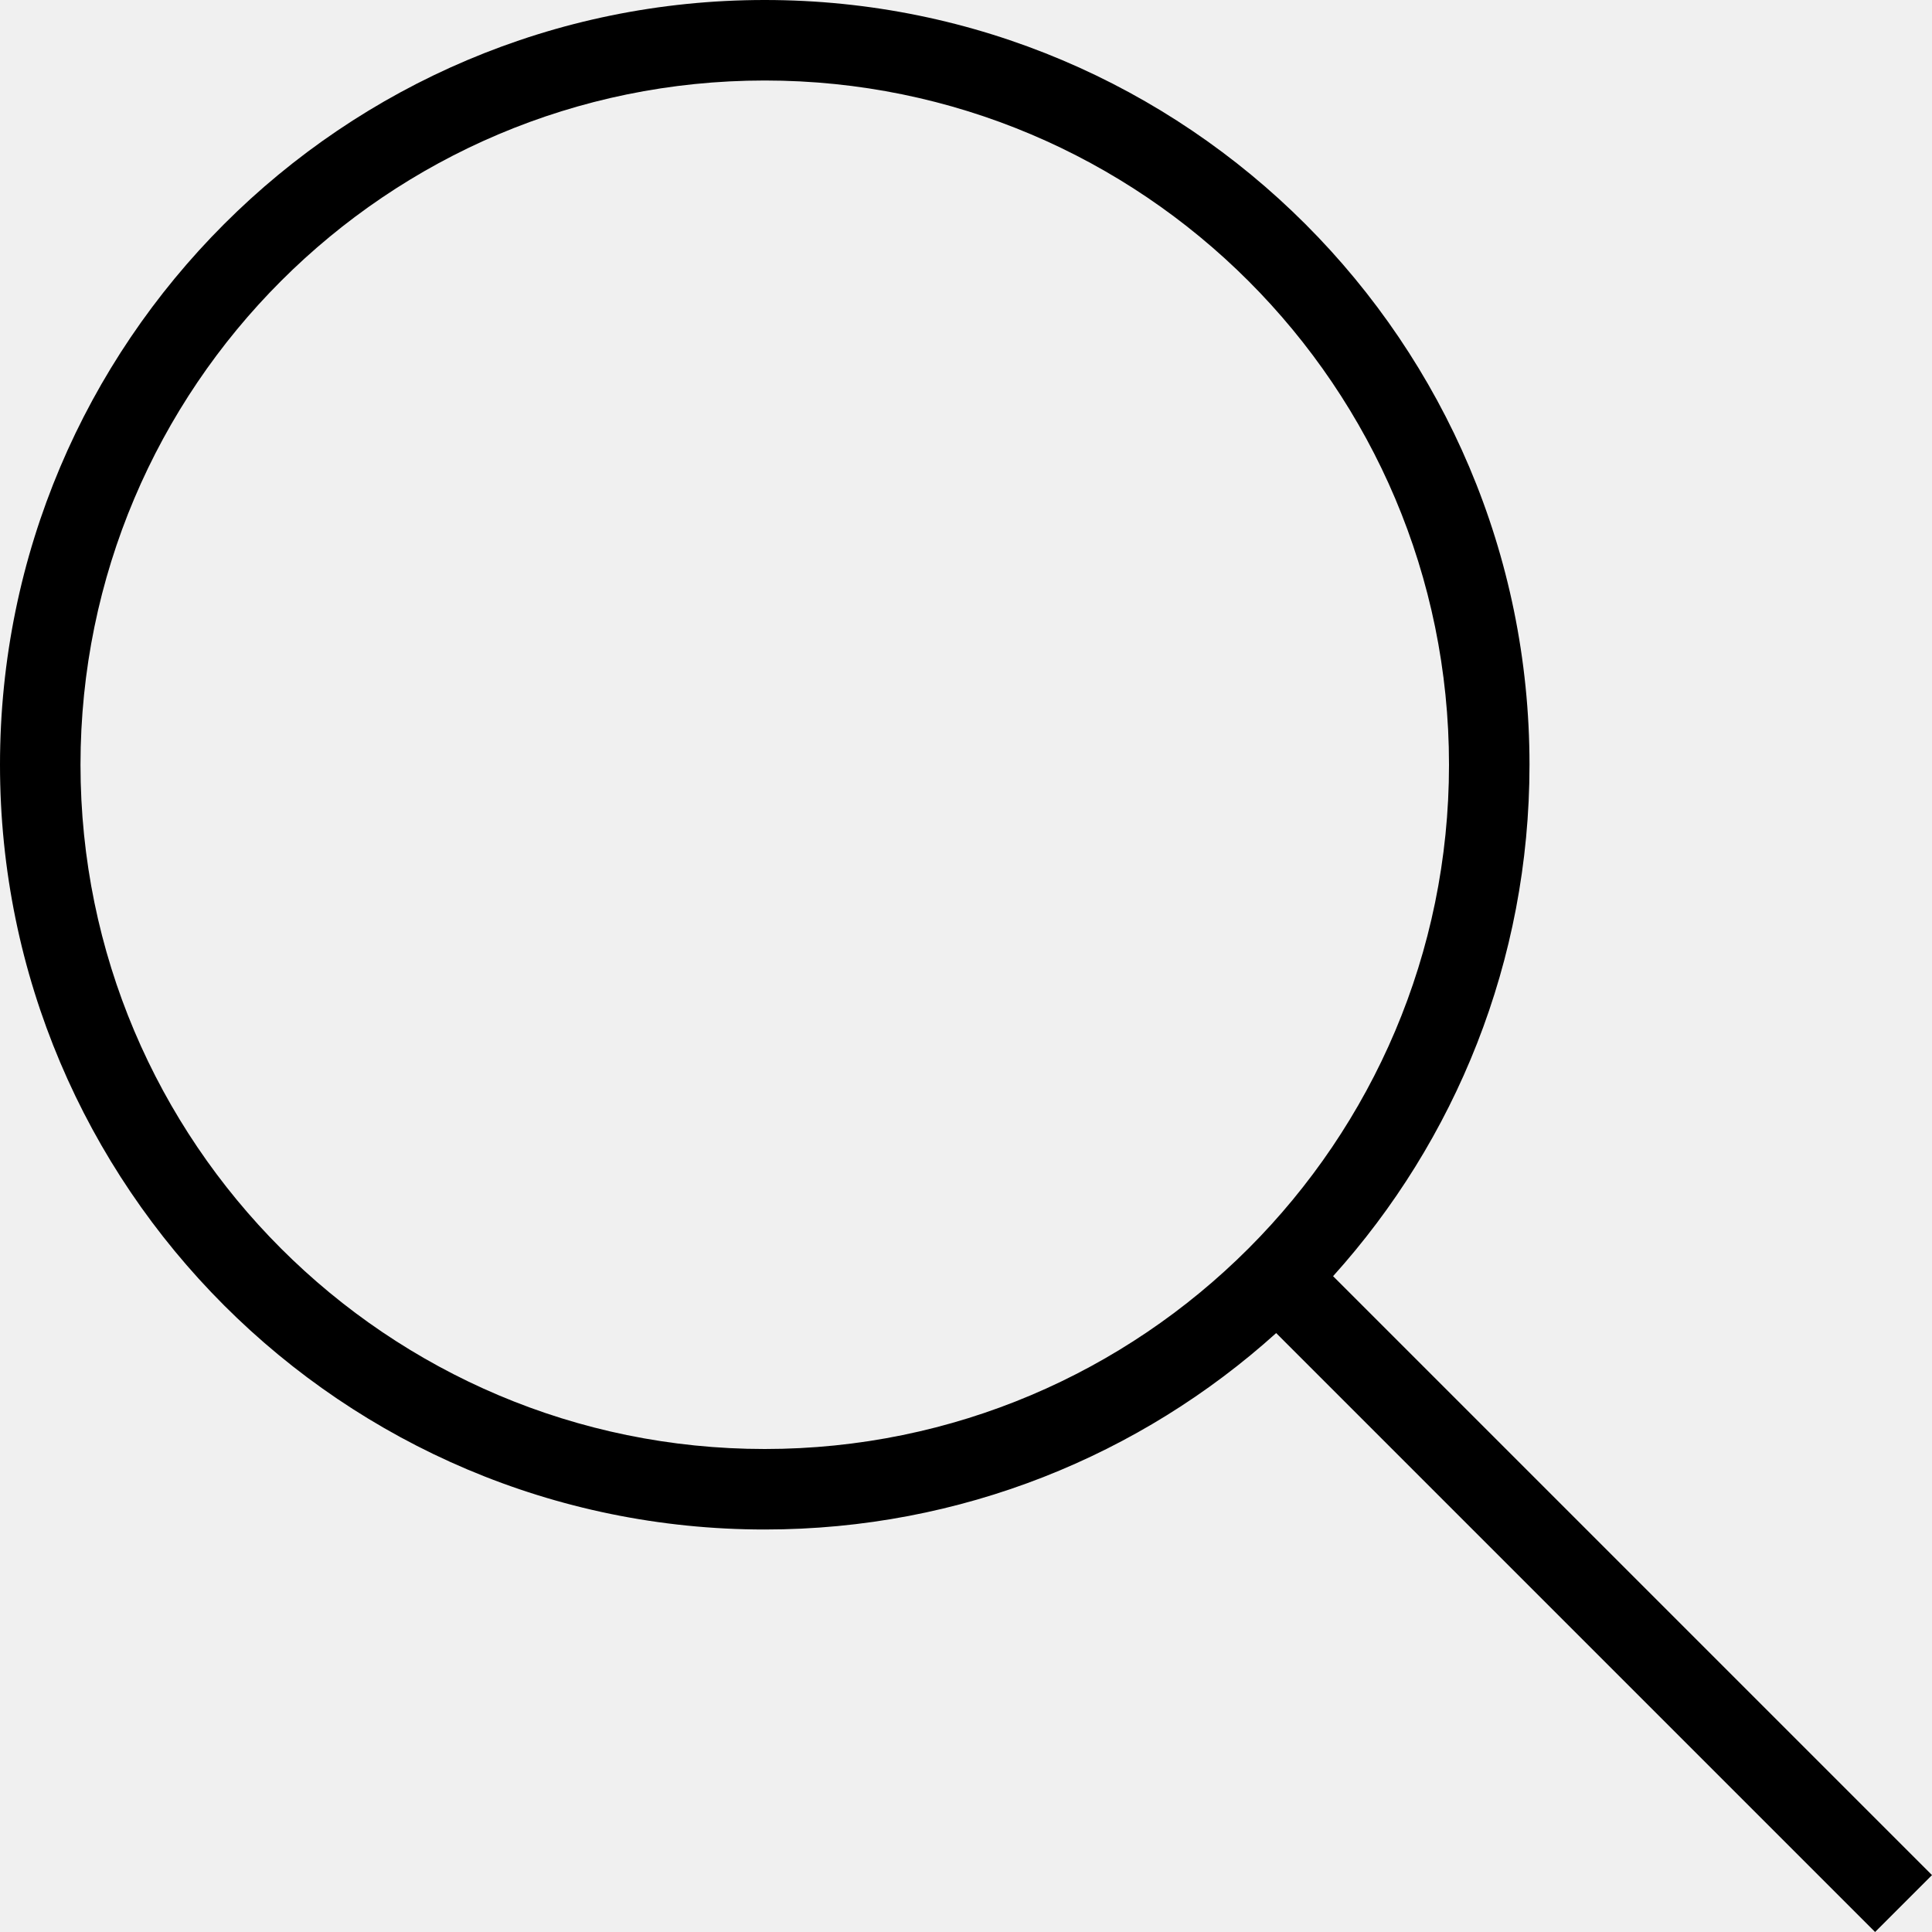
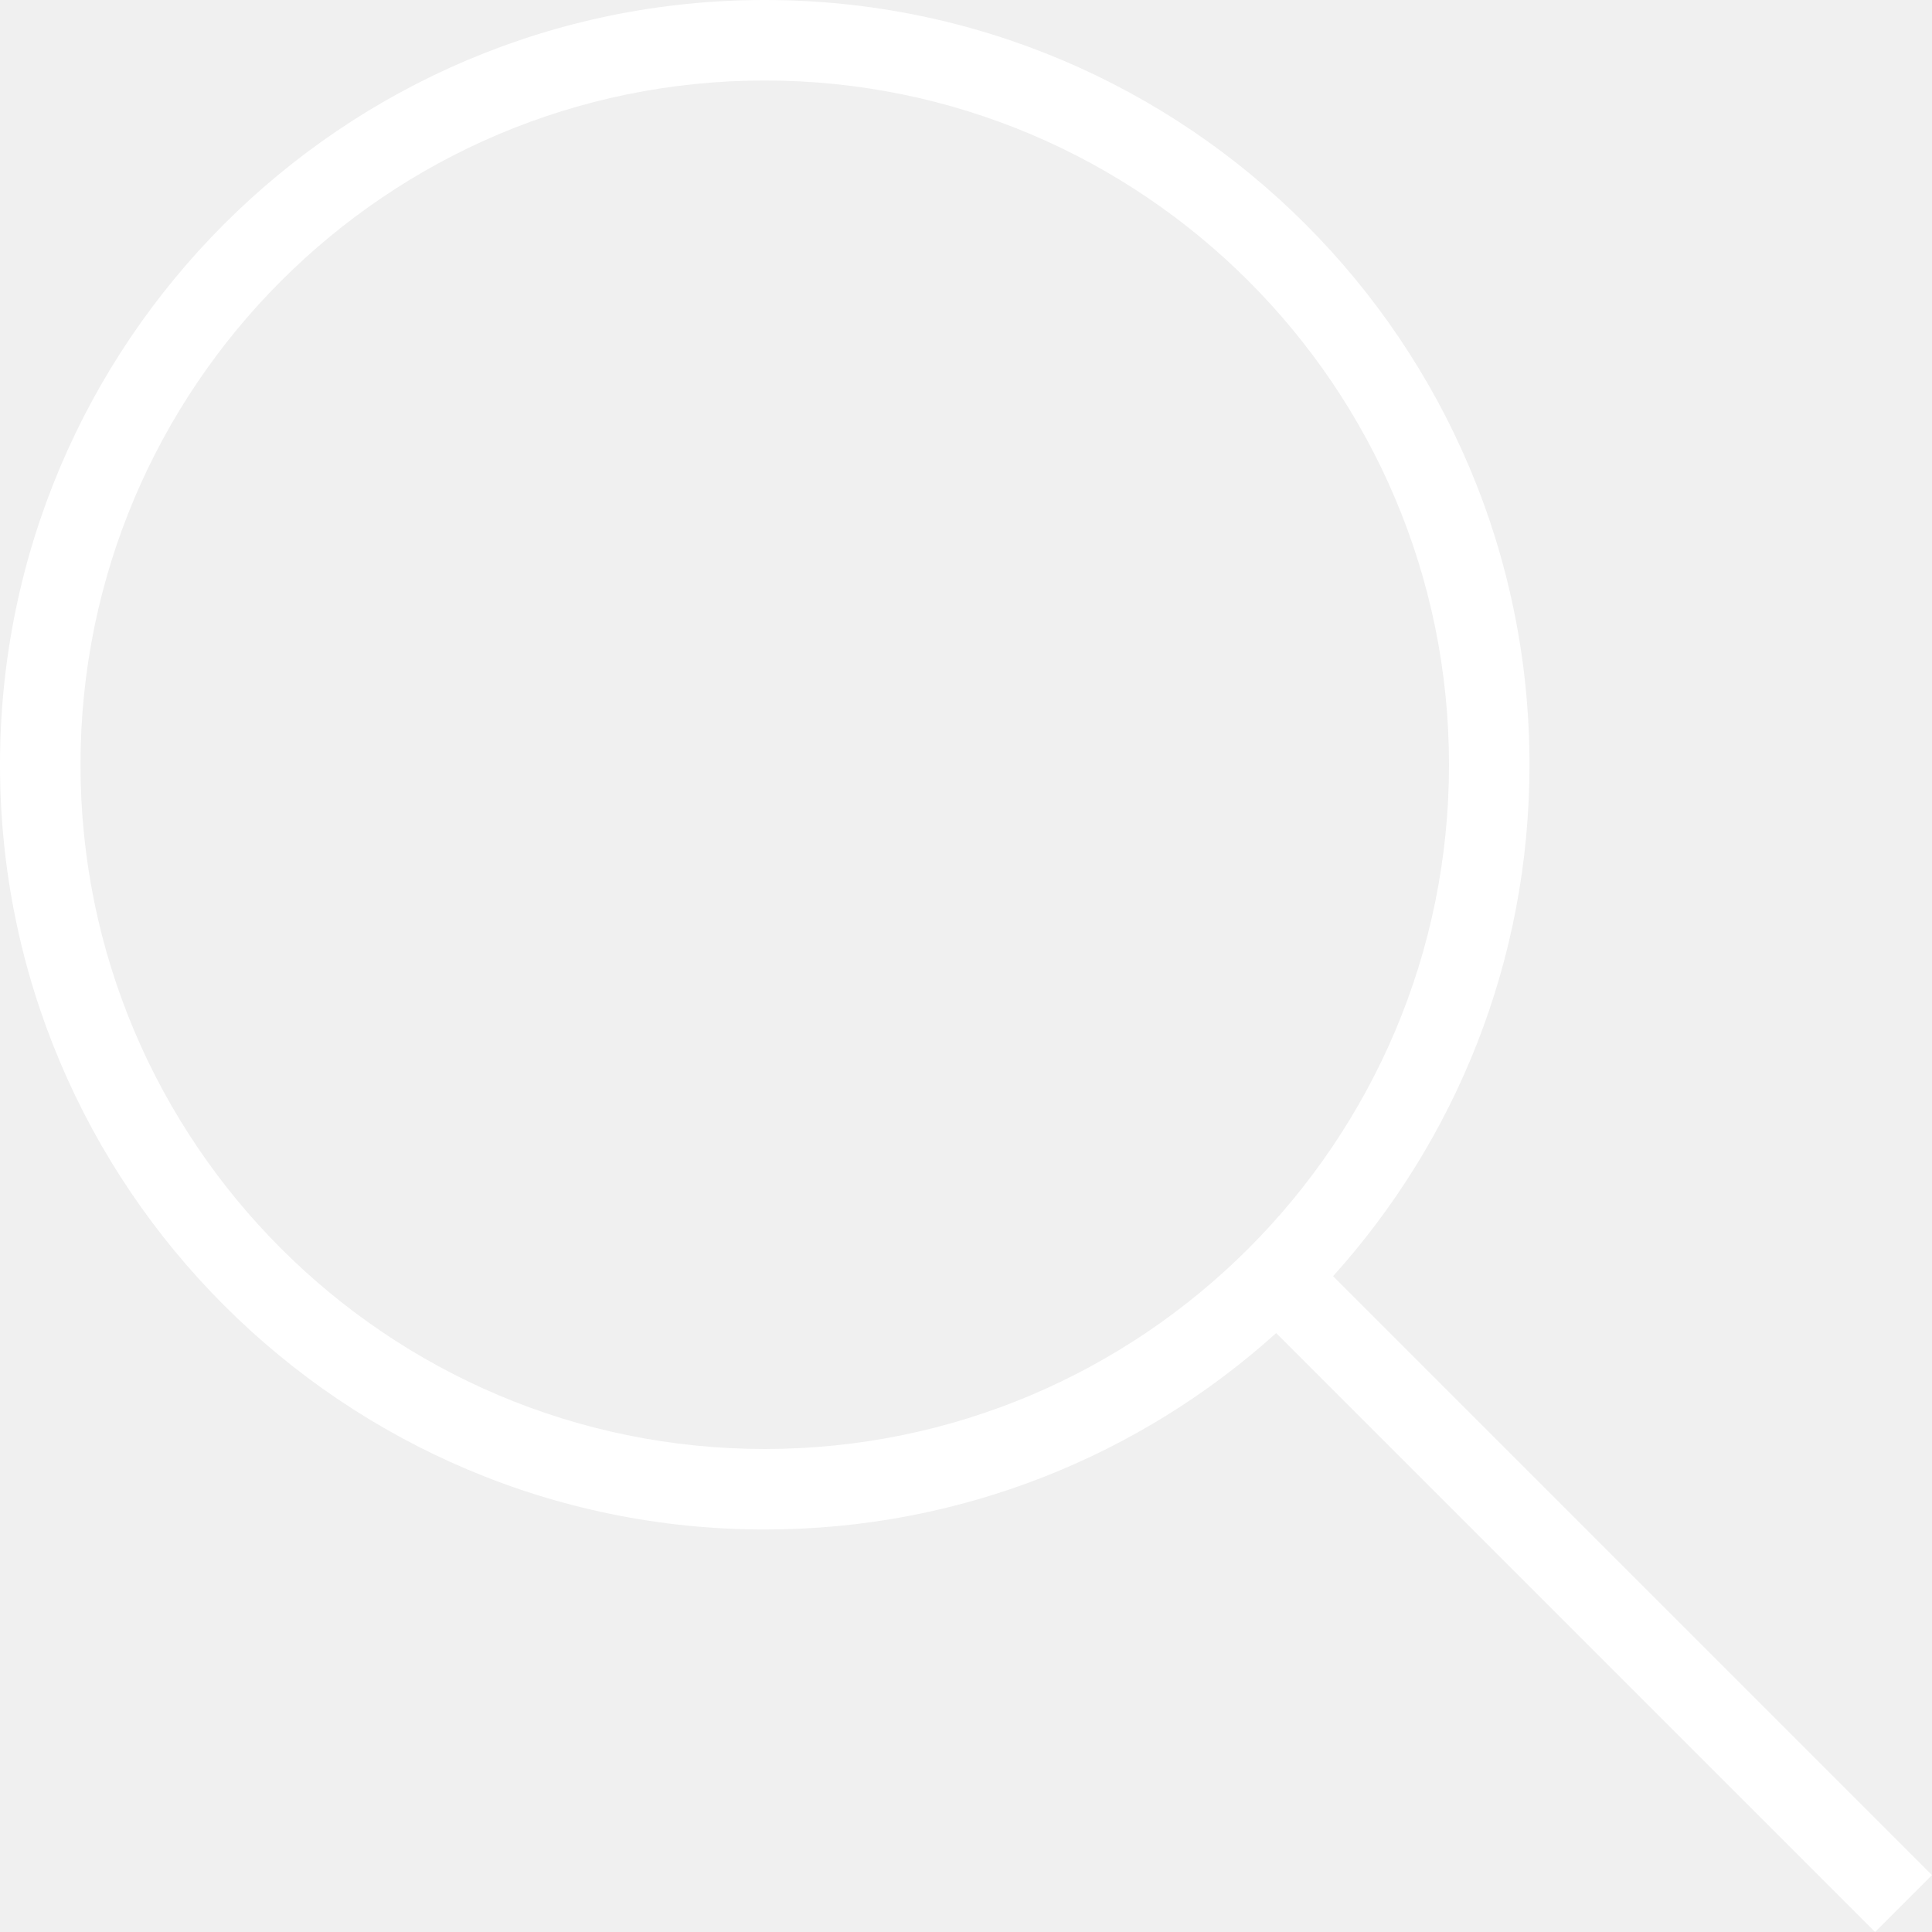
- <svg xmlns="http://www.w3.org/2000/svg" width="24" height="24" fill-rule="evenodd" clip-rule="evenodd">
+ <svg xmlns="http://www.w3.org/2000/svg" width="24" height="24" fill-rule="evenodd" fill="#fff" clip-rule="evenodd">
  <path d="M15.853 16.56c-1.683 1.517-3.911 2.44-6.353 2.44-5.243 0-9.5-4.257-9.5-9.5s4.257-9.5 9.5-9.5 9.5 4.257 9.5 9.5c0 2.442-.923 4.67-2.44 6.353l7.44 7.44-.707.707-7.44-7.44zm-6.353-15.56c4.691 0 8.5 3.809 8.5 8.5s-3.809 8.5-8.5 8.5-8.5-3.809-8.5-8.5 3.809-8.5 8.5-8.5z" />
</svg>
